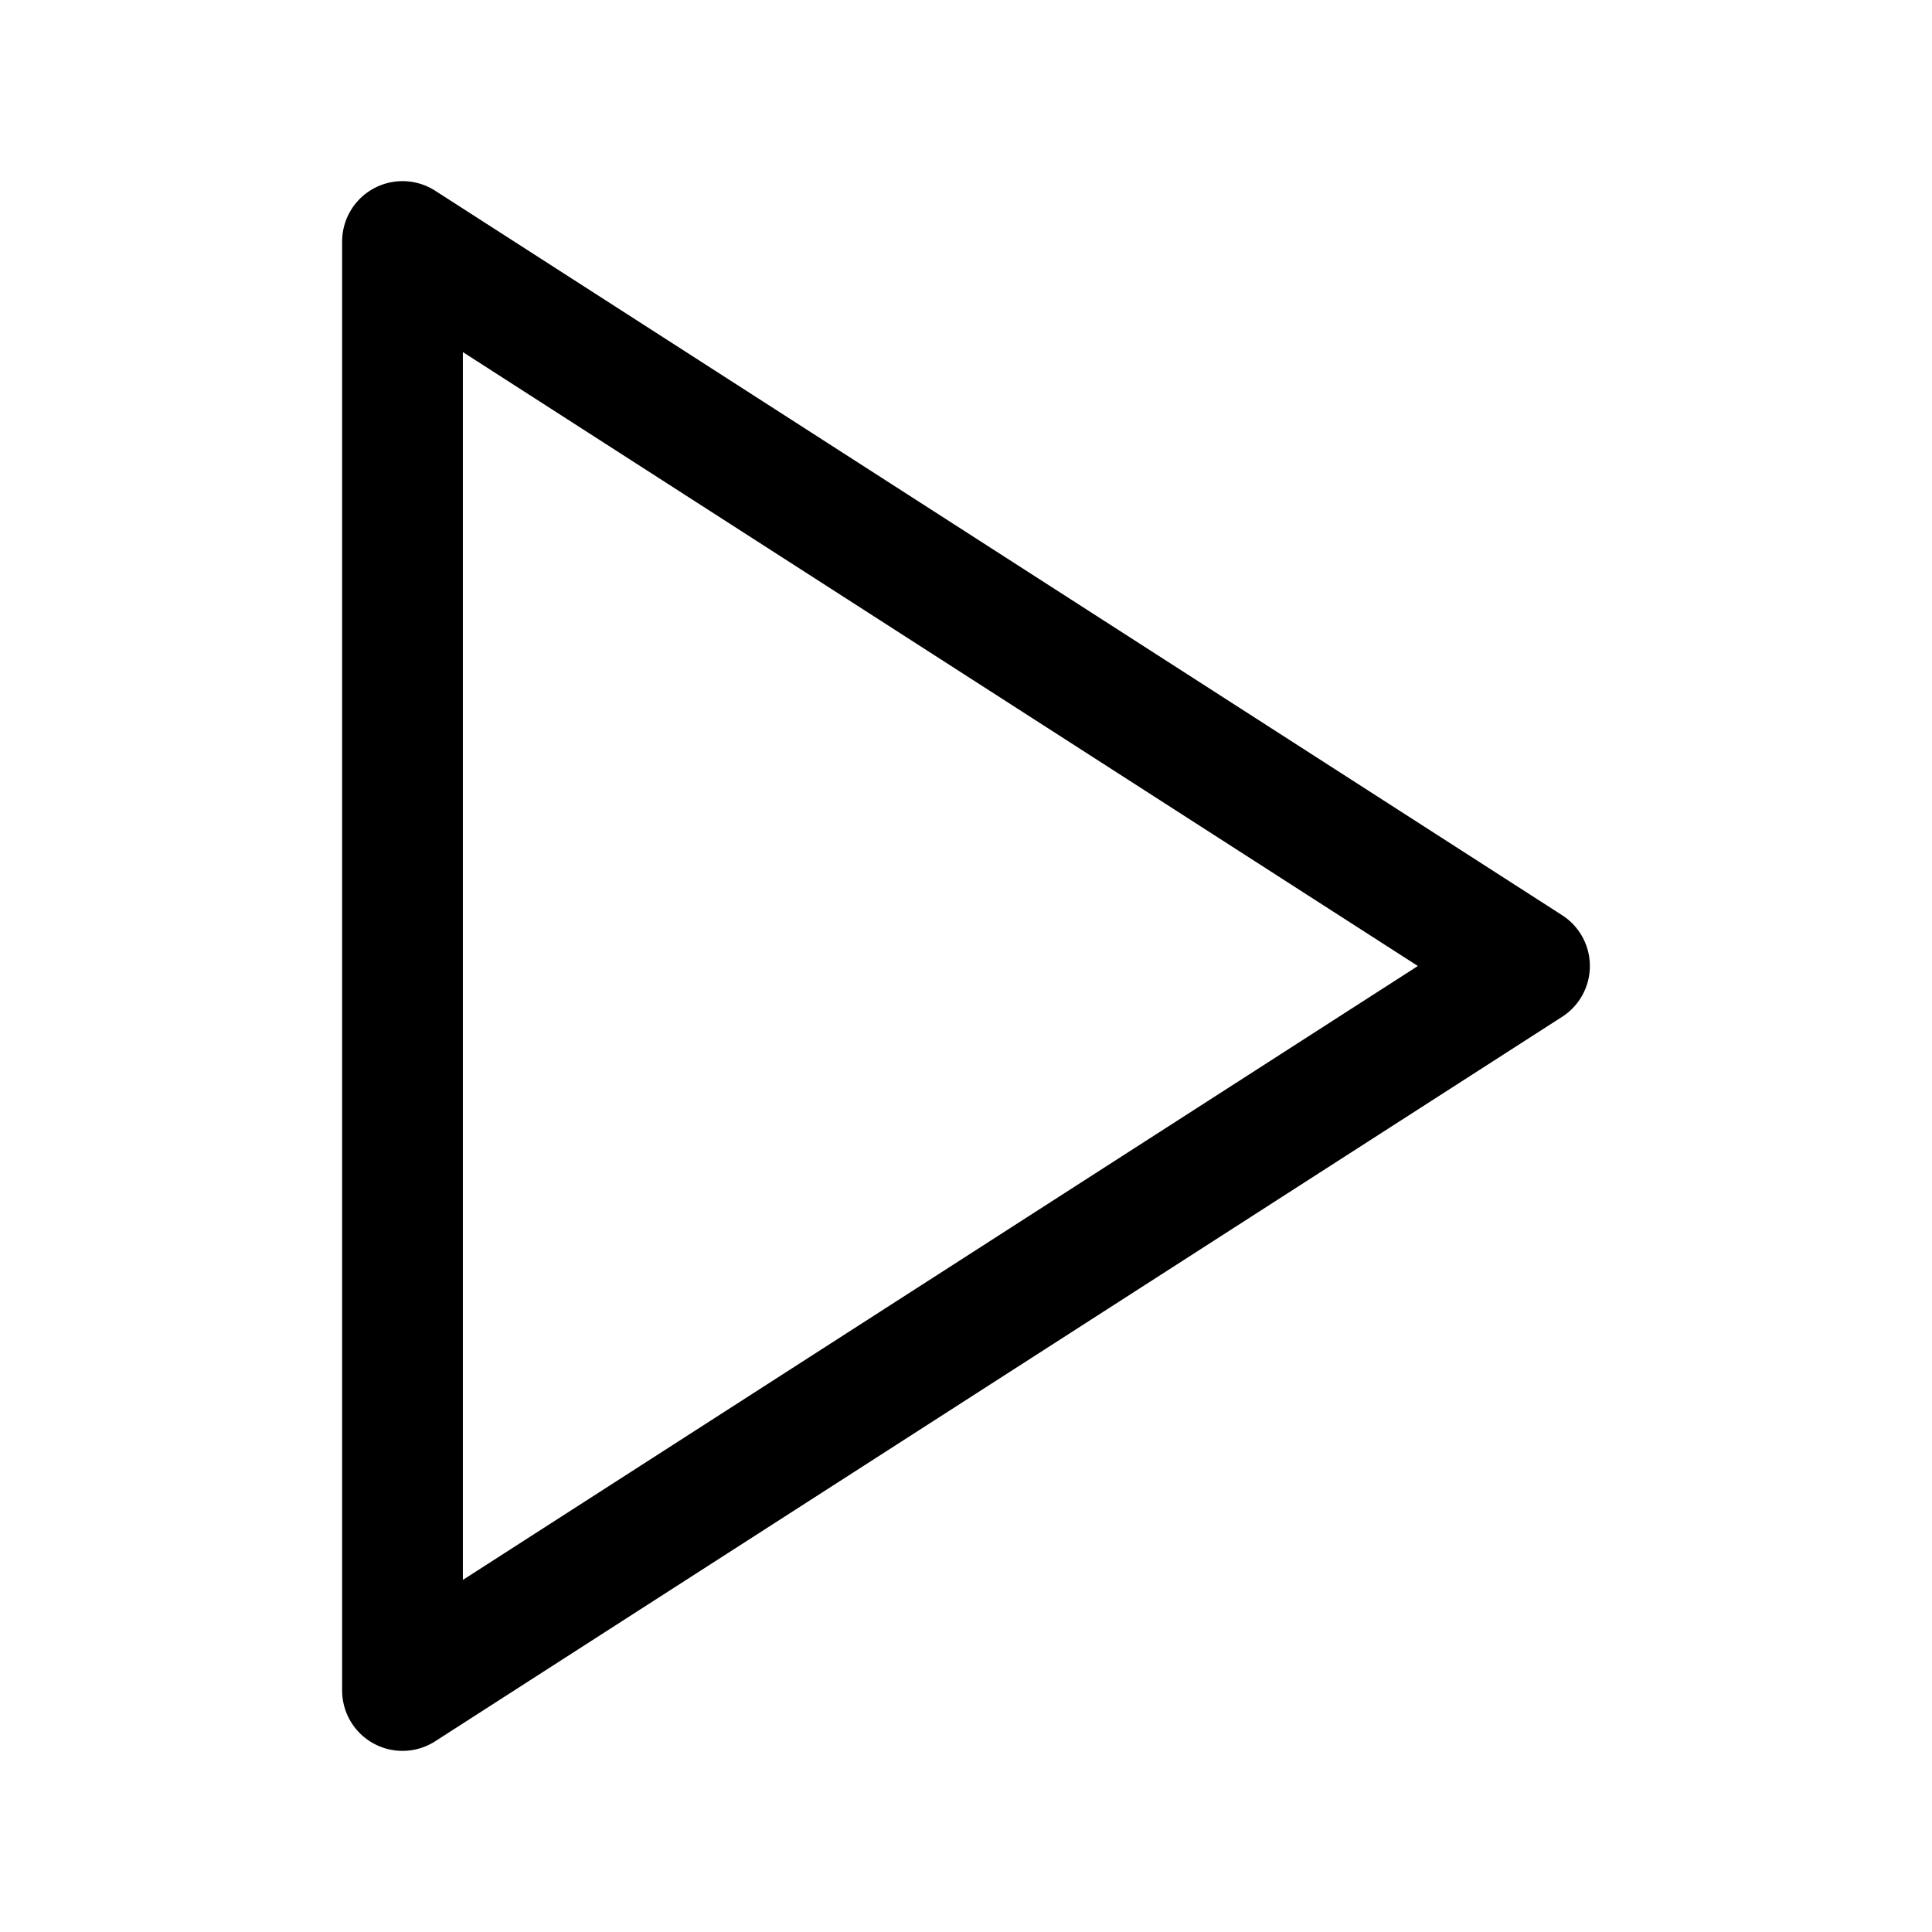
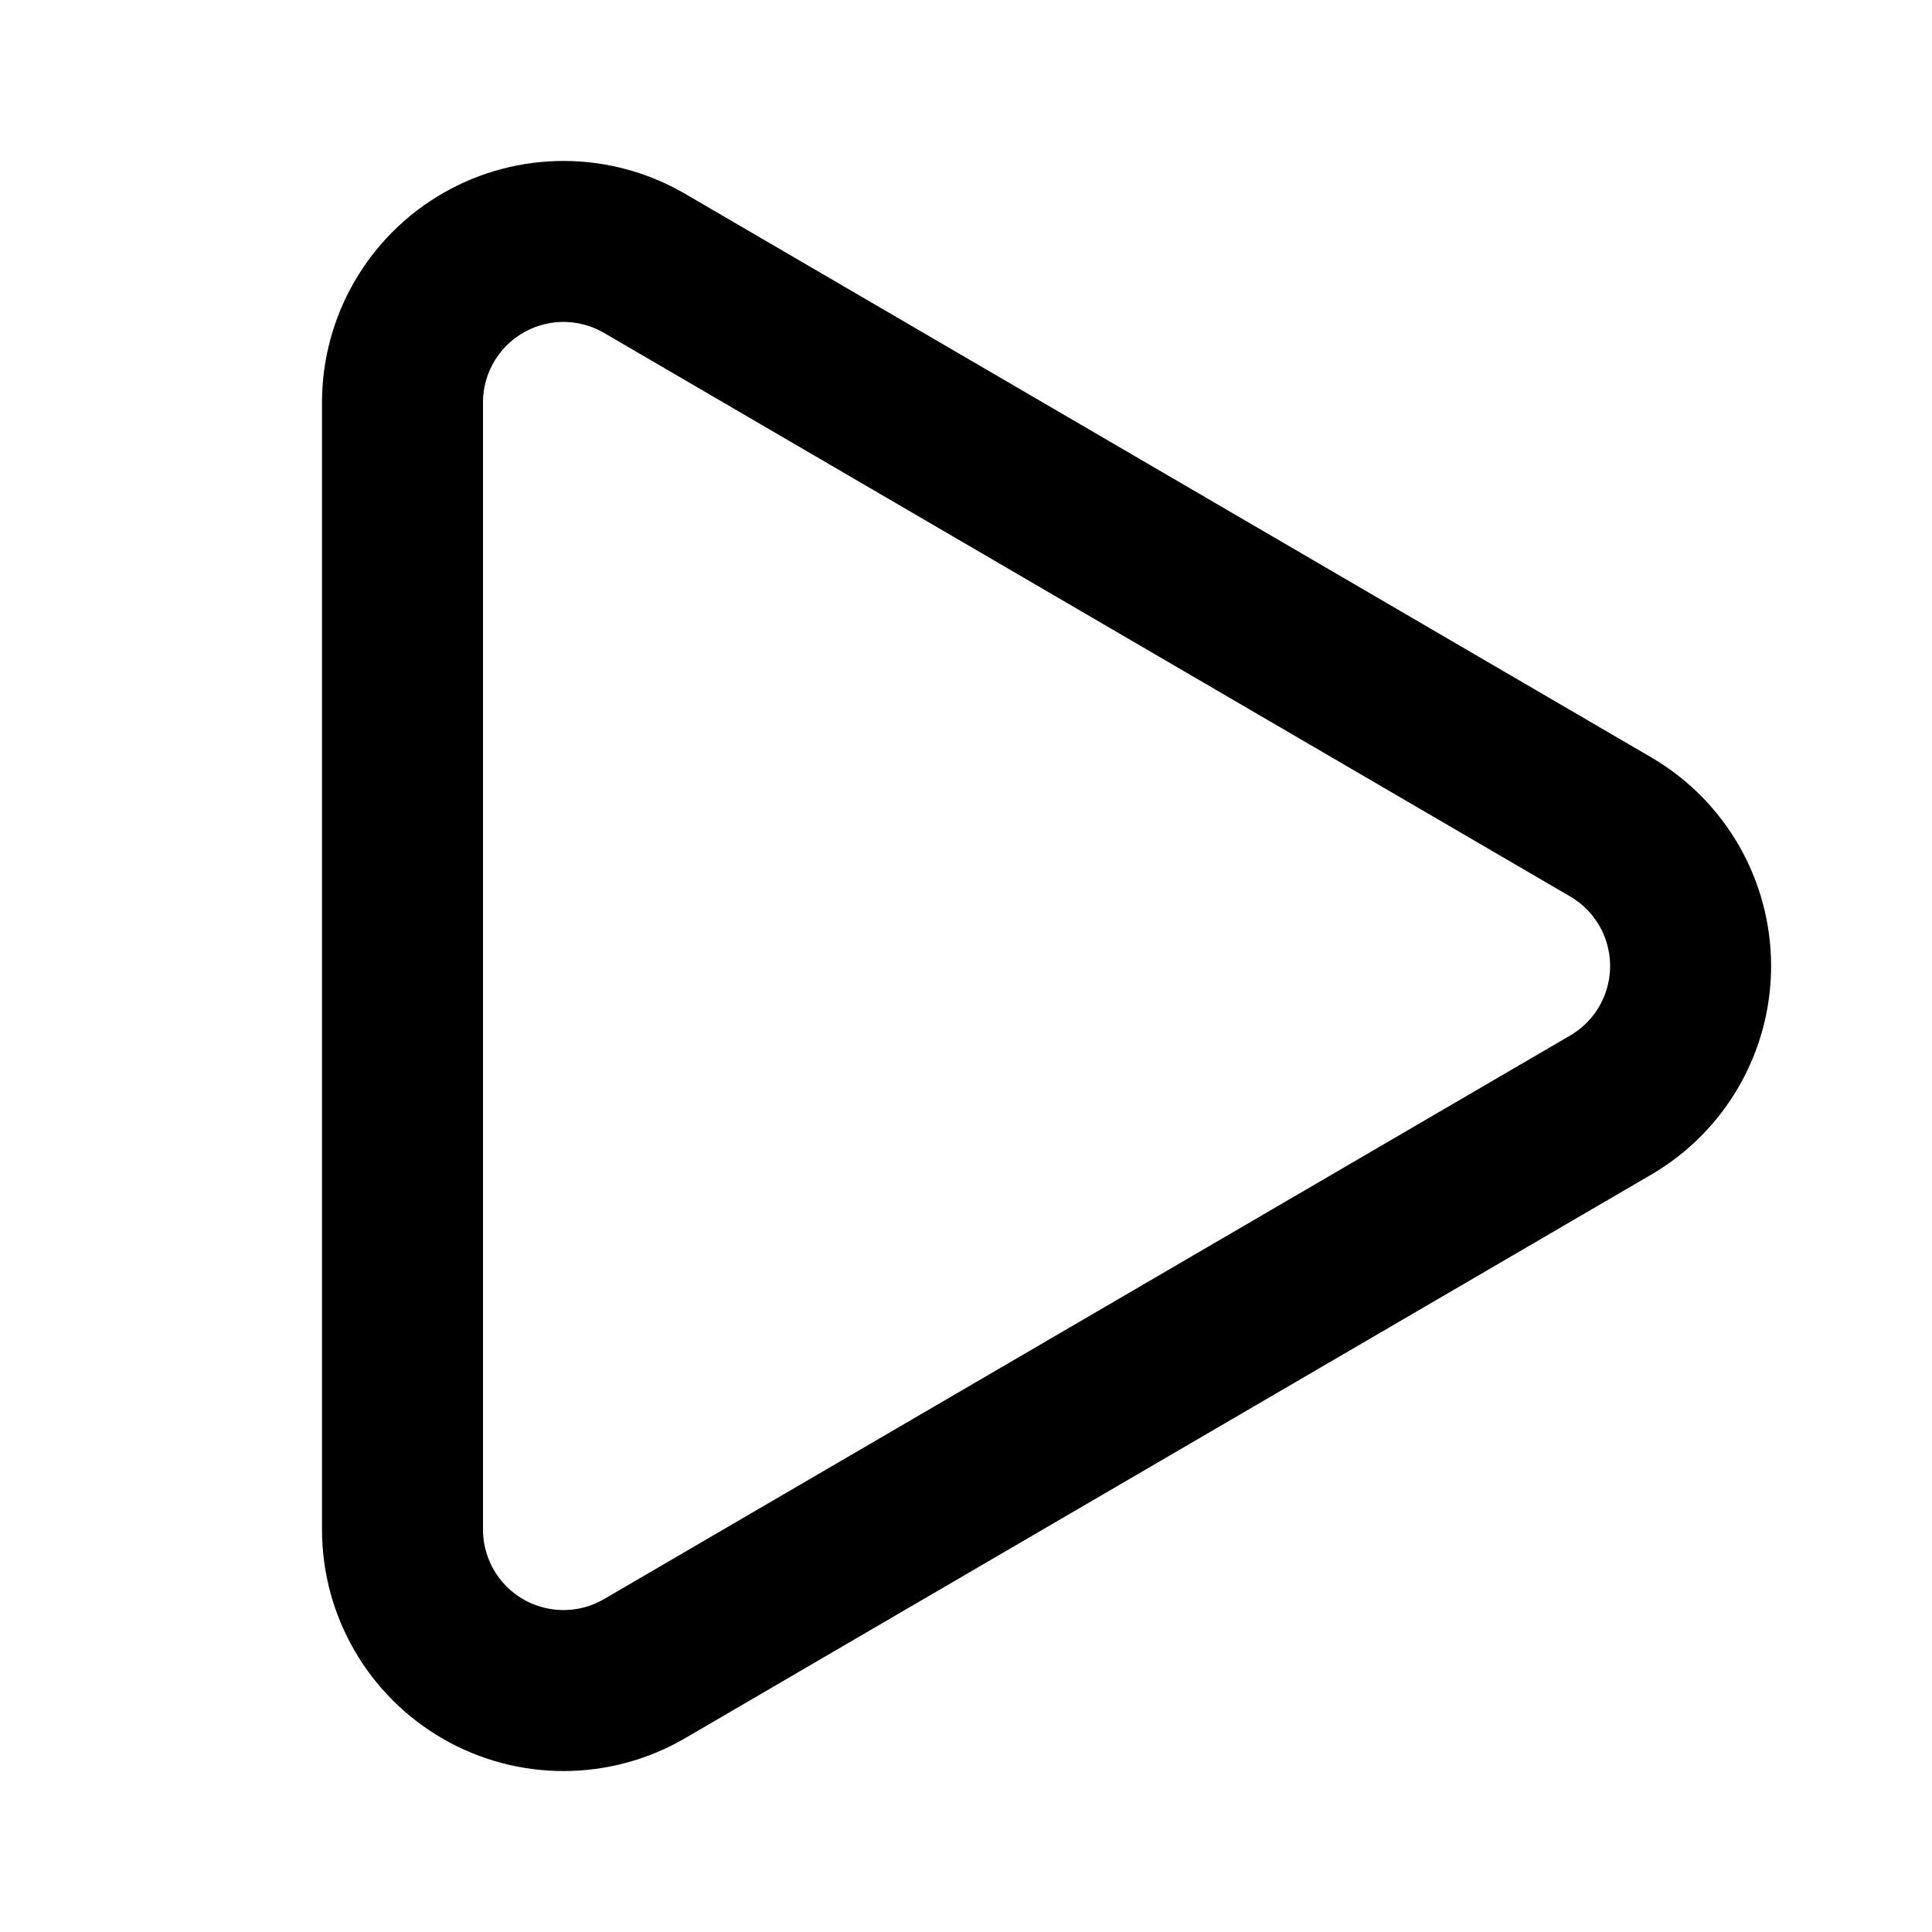
- <svg xmlns="http://www.w3.org/2000/svg" width="24" height="24" viewBox="0 0 24 24" fill="none" stroke="currentColor" stroke-width="1.5" stroke-linecap="round" stroke-linejoin="round">
-   <polygon points="5 3 19 12 5 21 5 3" />
+ <svg xmlns="http://www.w3.org/2000/svg" width="24" height="24" viewBox="0 0 24 24" fill="none" stroke="currentColor" stroke-width="2" stroke-linecap="round" stroke-linejoin="round">
+   <path d="M5 5a2 2 0 0 1 3.008-1.728l11.997 6.998a2 2 0 0 1 .003 3.458l-12 7A2 2 0 0 1 5 19z" />
</svg>
